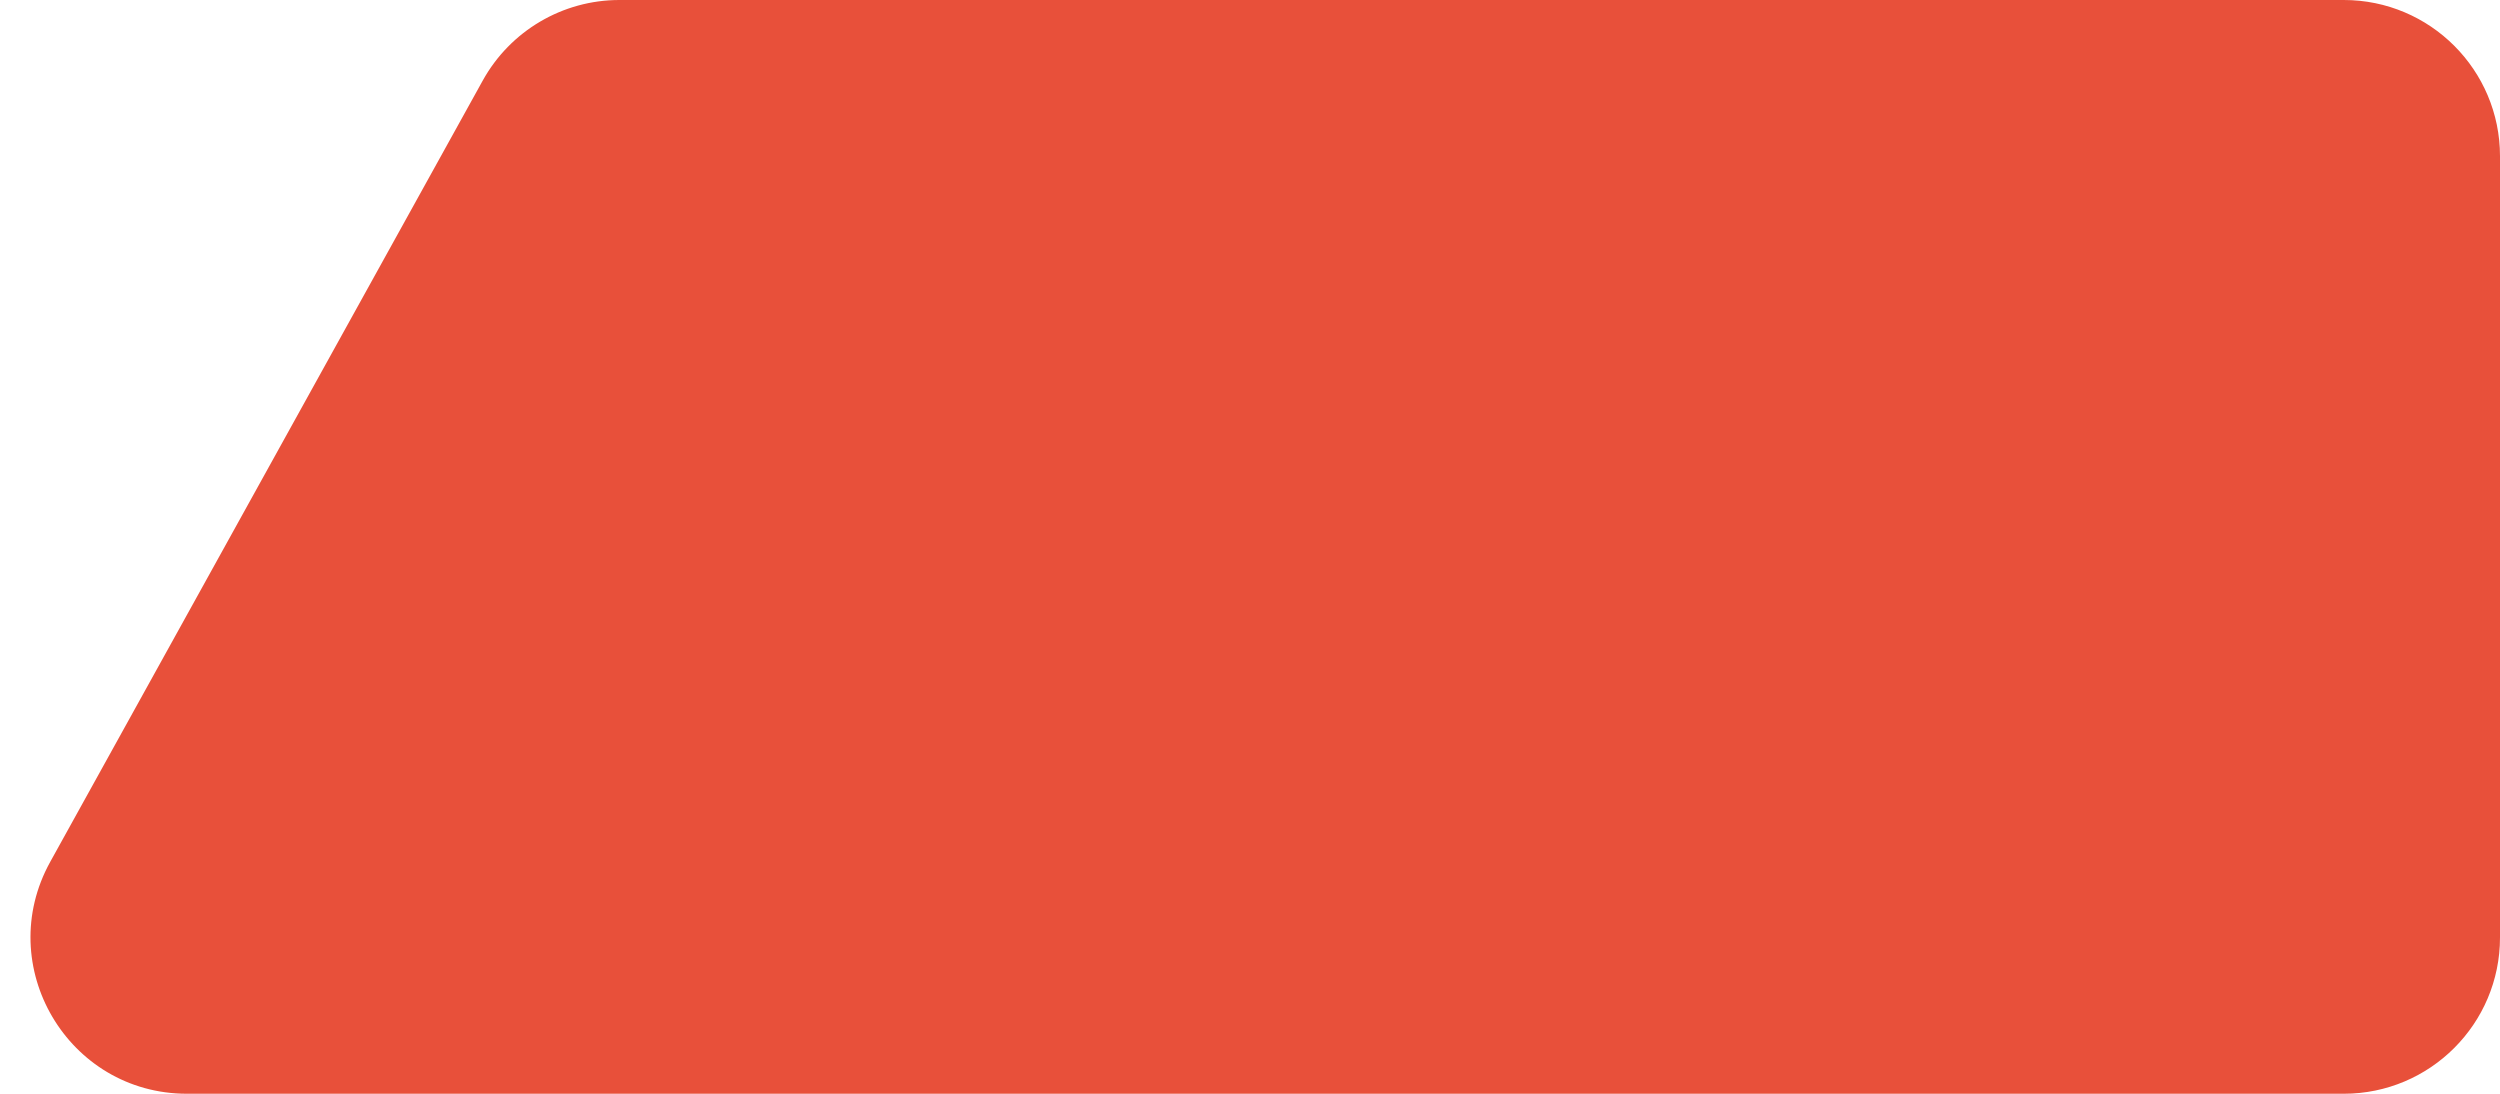
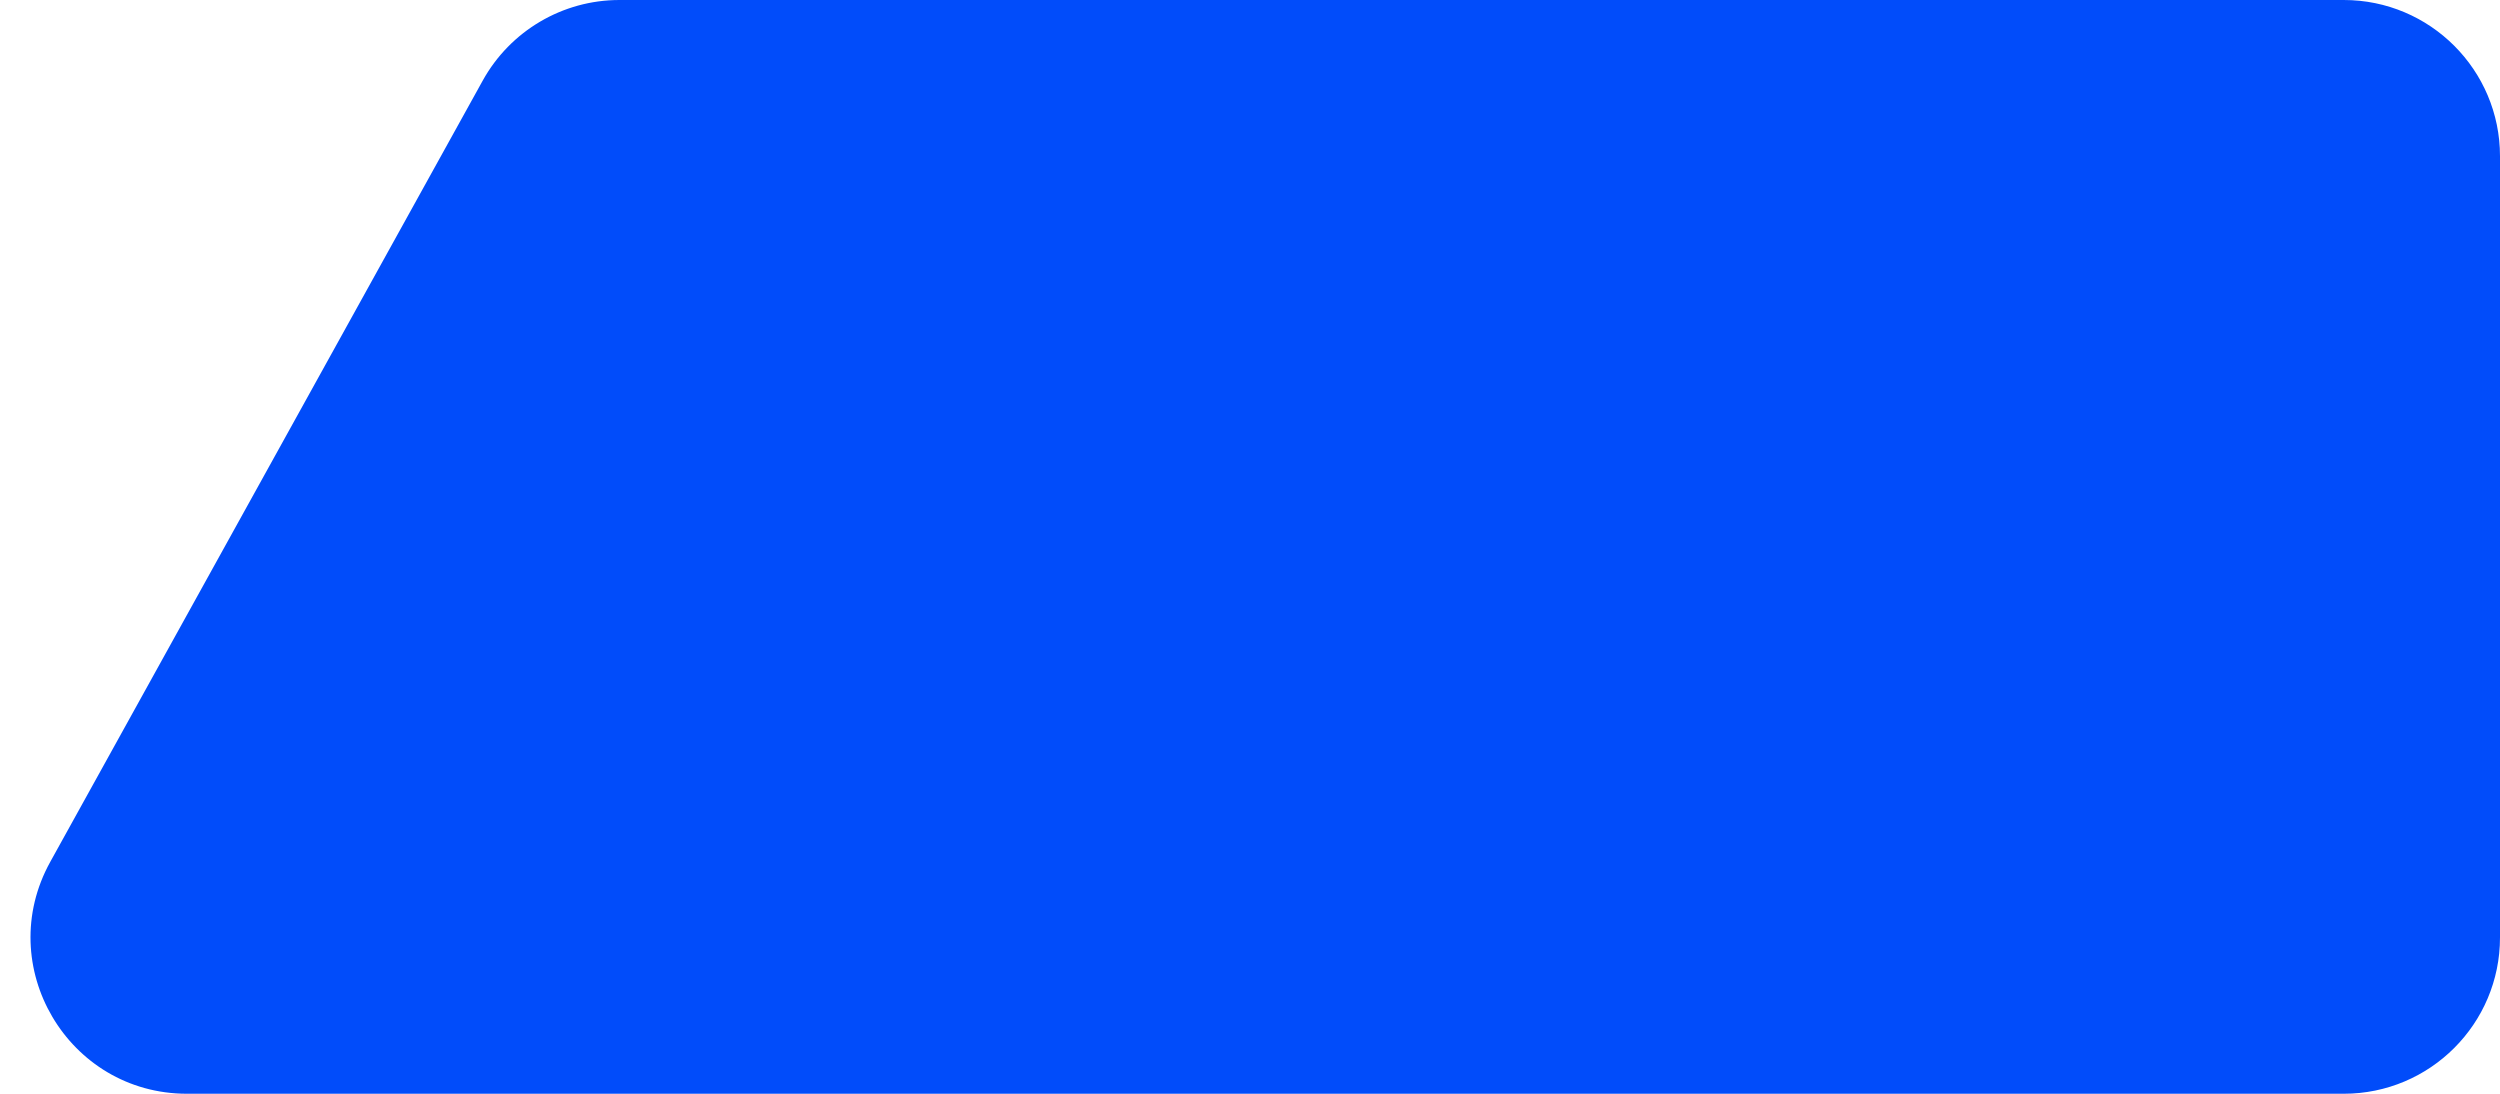
<svg xmlns="http://www.w3.org/2000/svg" width="64" height="28" viewBox="0 0 64 28" fill="none">
-   <path d="M64 24a4 4 0 0 1-4 4H4.786c-3.047 0-4.975-3.271-3.5-5.937l11.072-20A4 4 0 0 1 15.858 0H60a4 4 0 0 1 4 4v20z" fill="#E8503A" />
+   <path d="M64 24C64 26.209 62.209 28 60 28H4.786C1.739 28 -0.189 24.729 1.287 22.063L12.358 2.063C13.063 0.79 14.403 0 15.858 0H60C62.209 0 64 1.791 64 4V24Z" fill="#014CFA" />
</svg>
